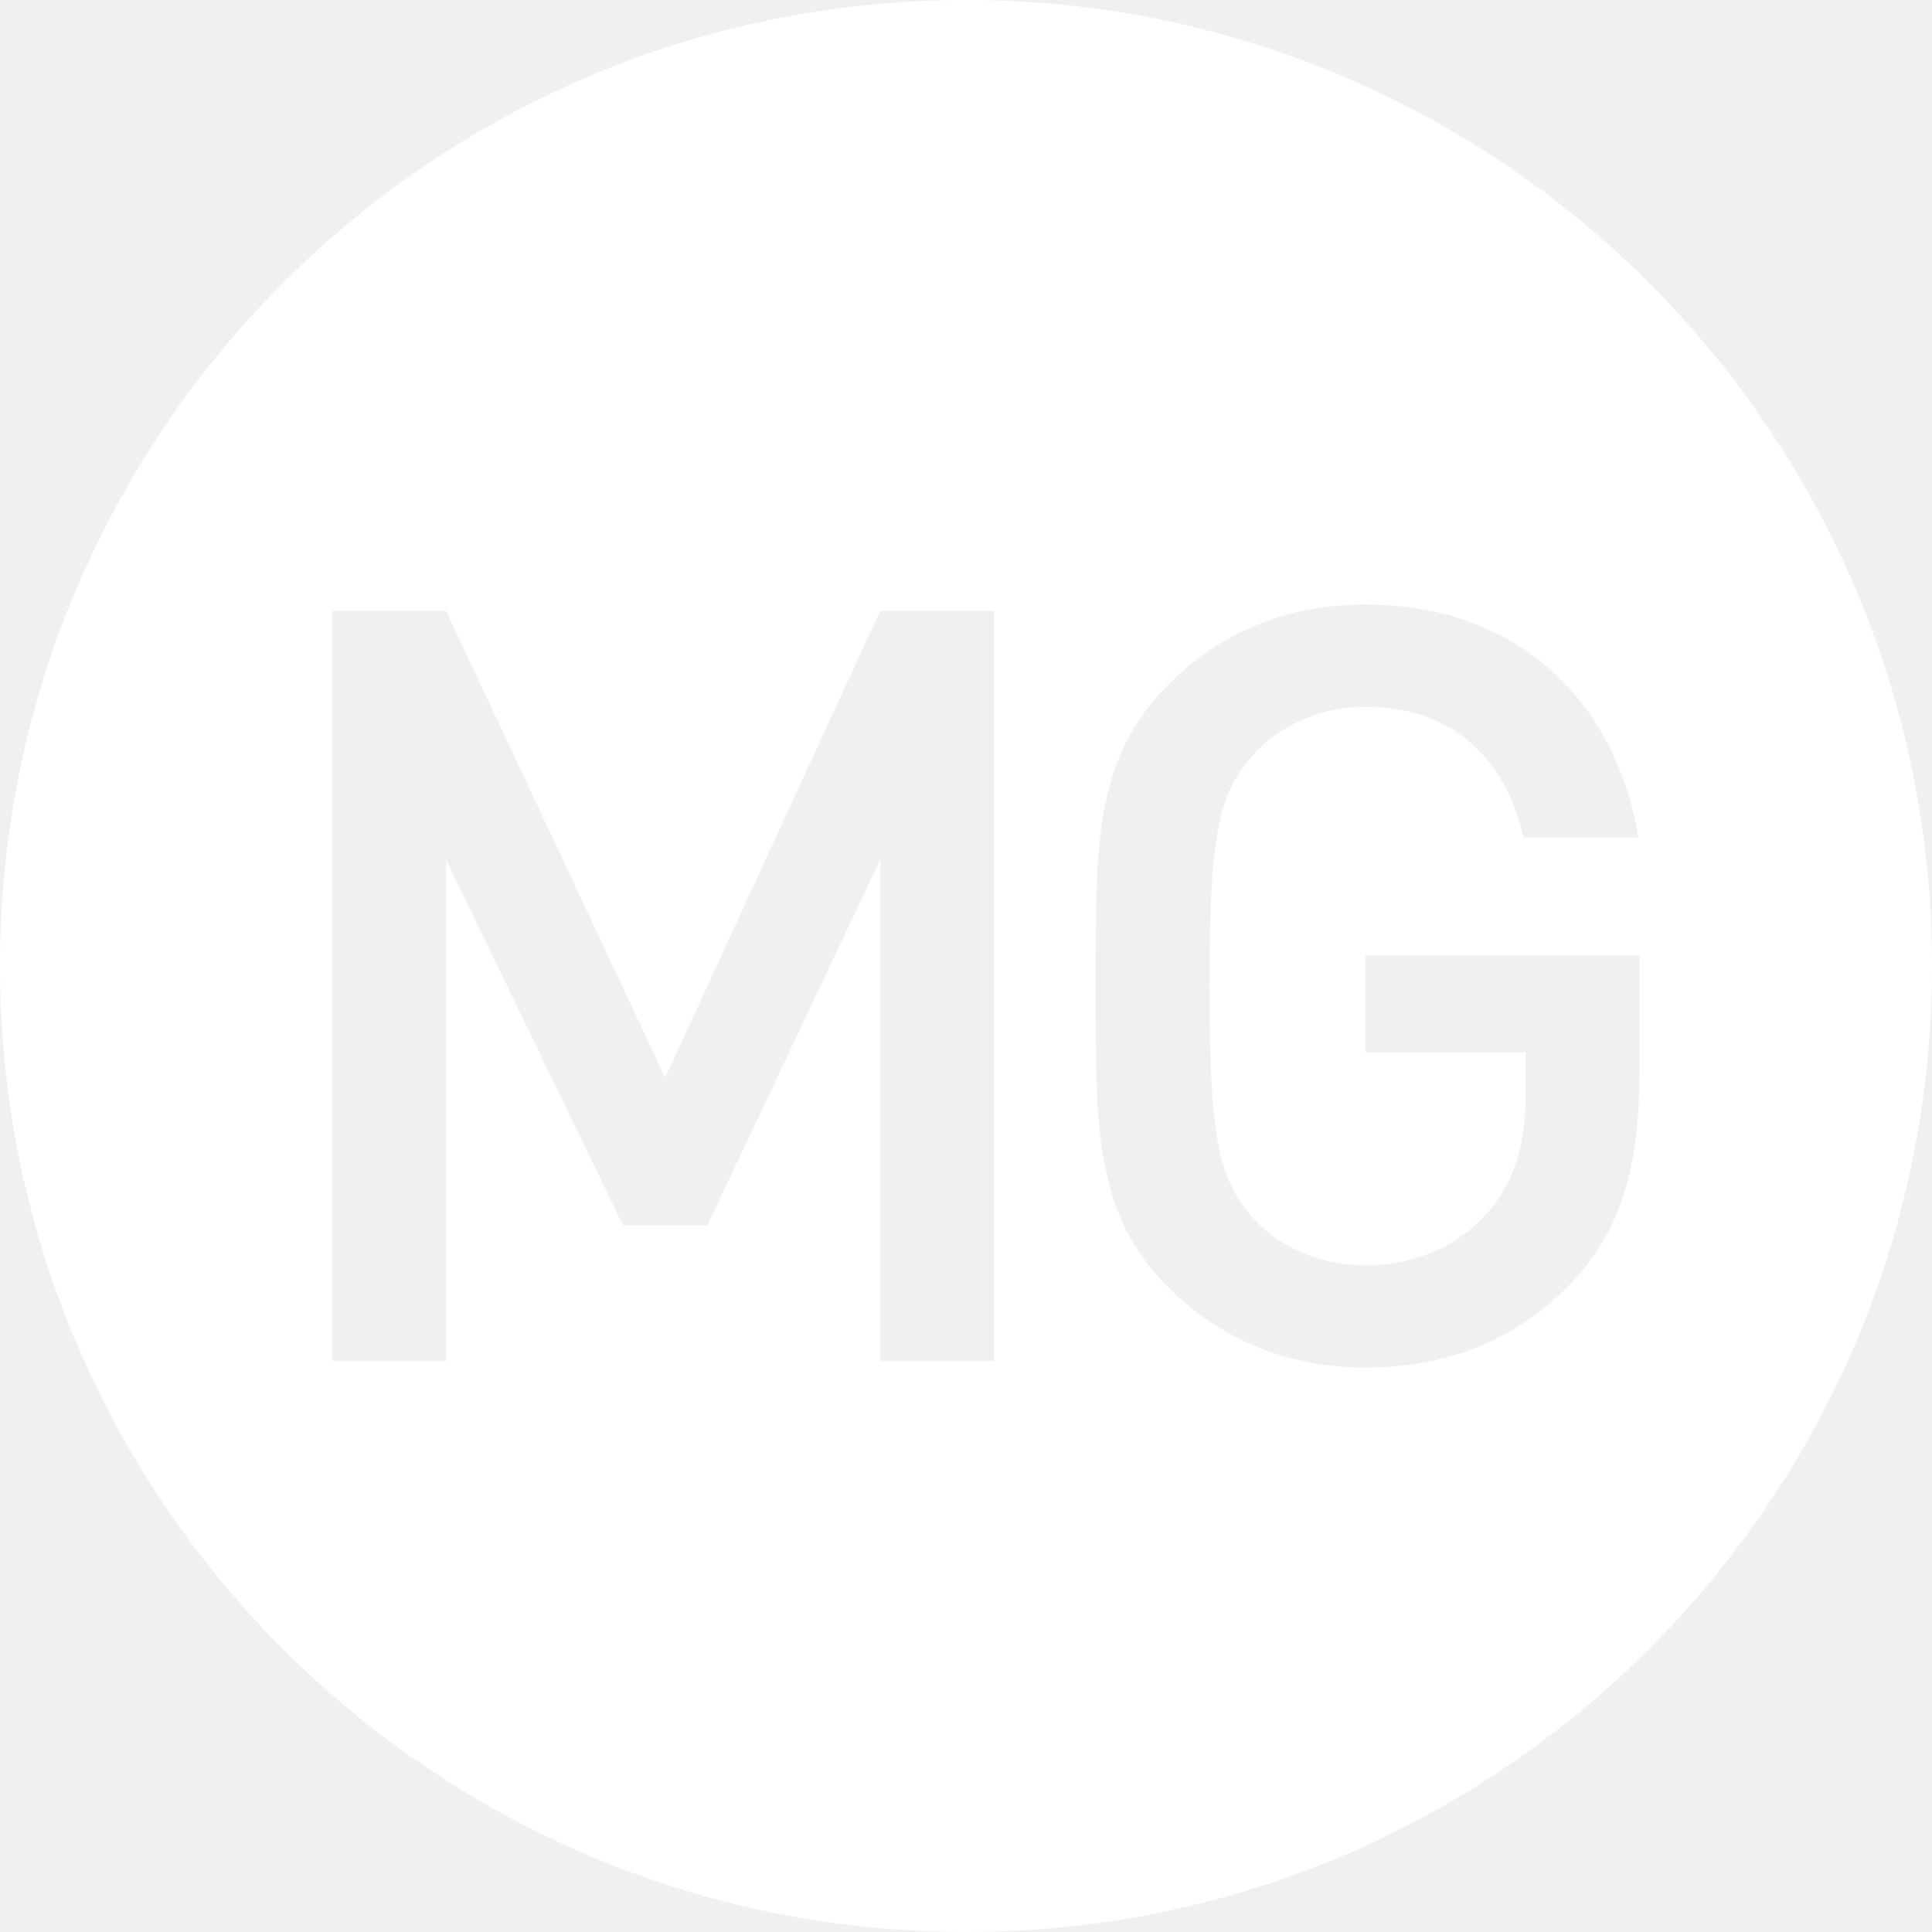
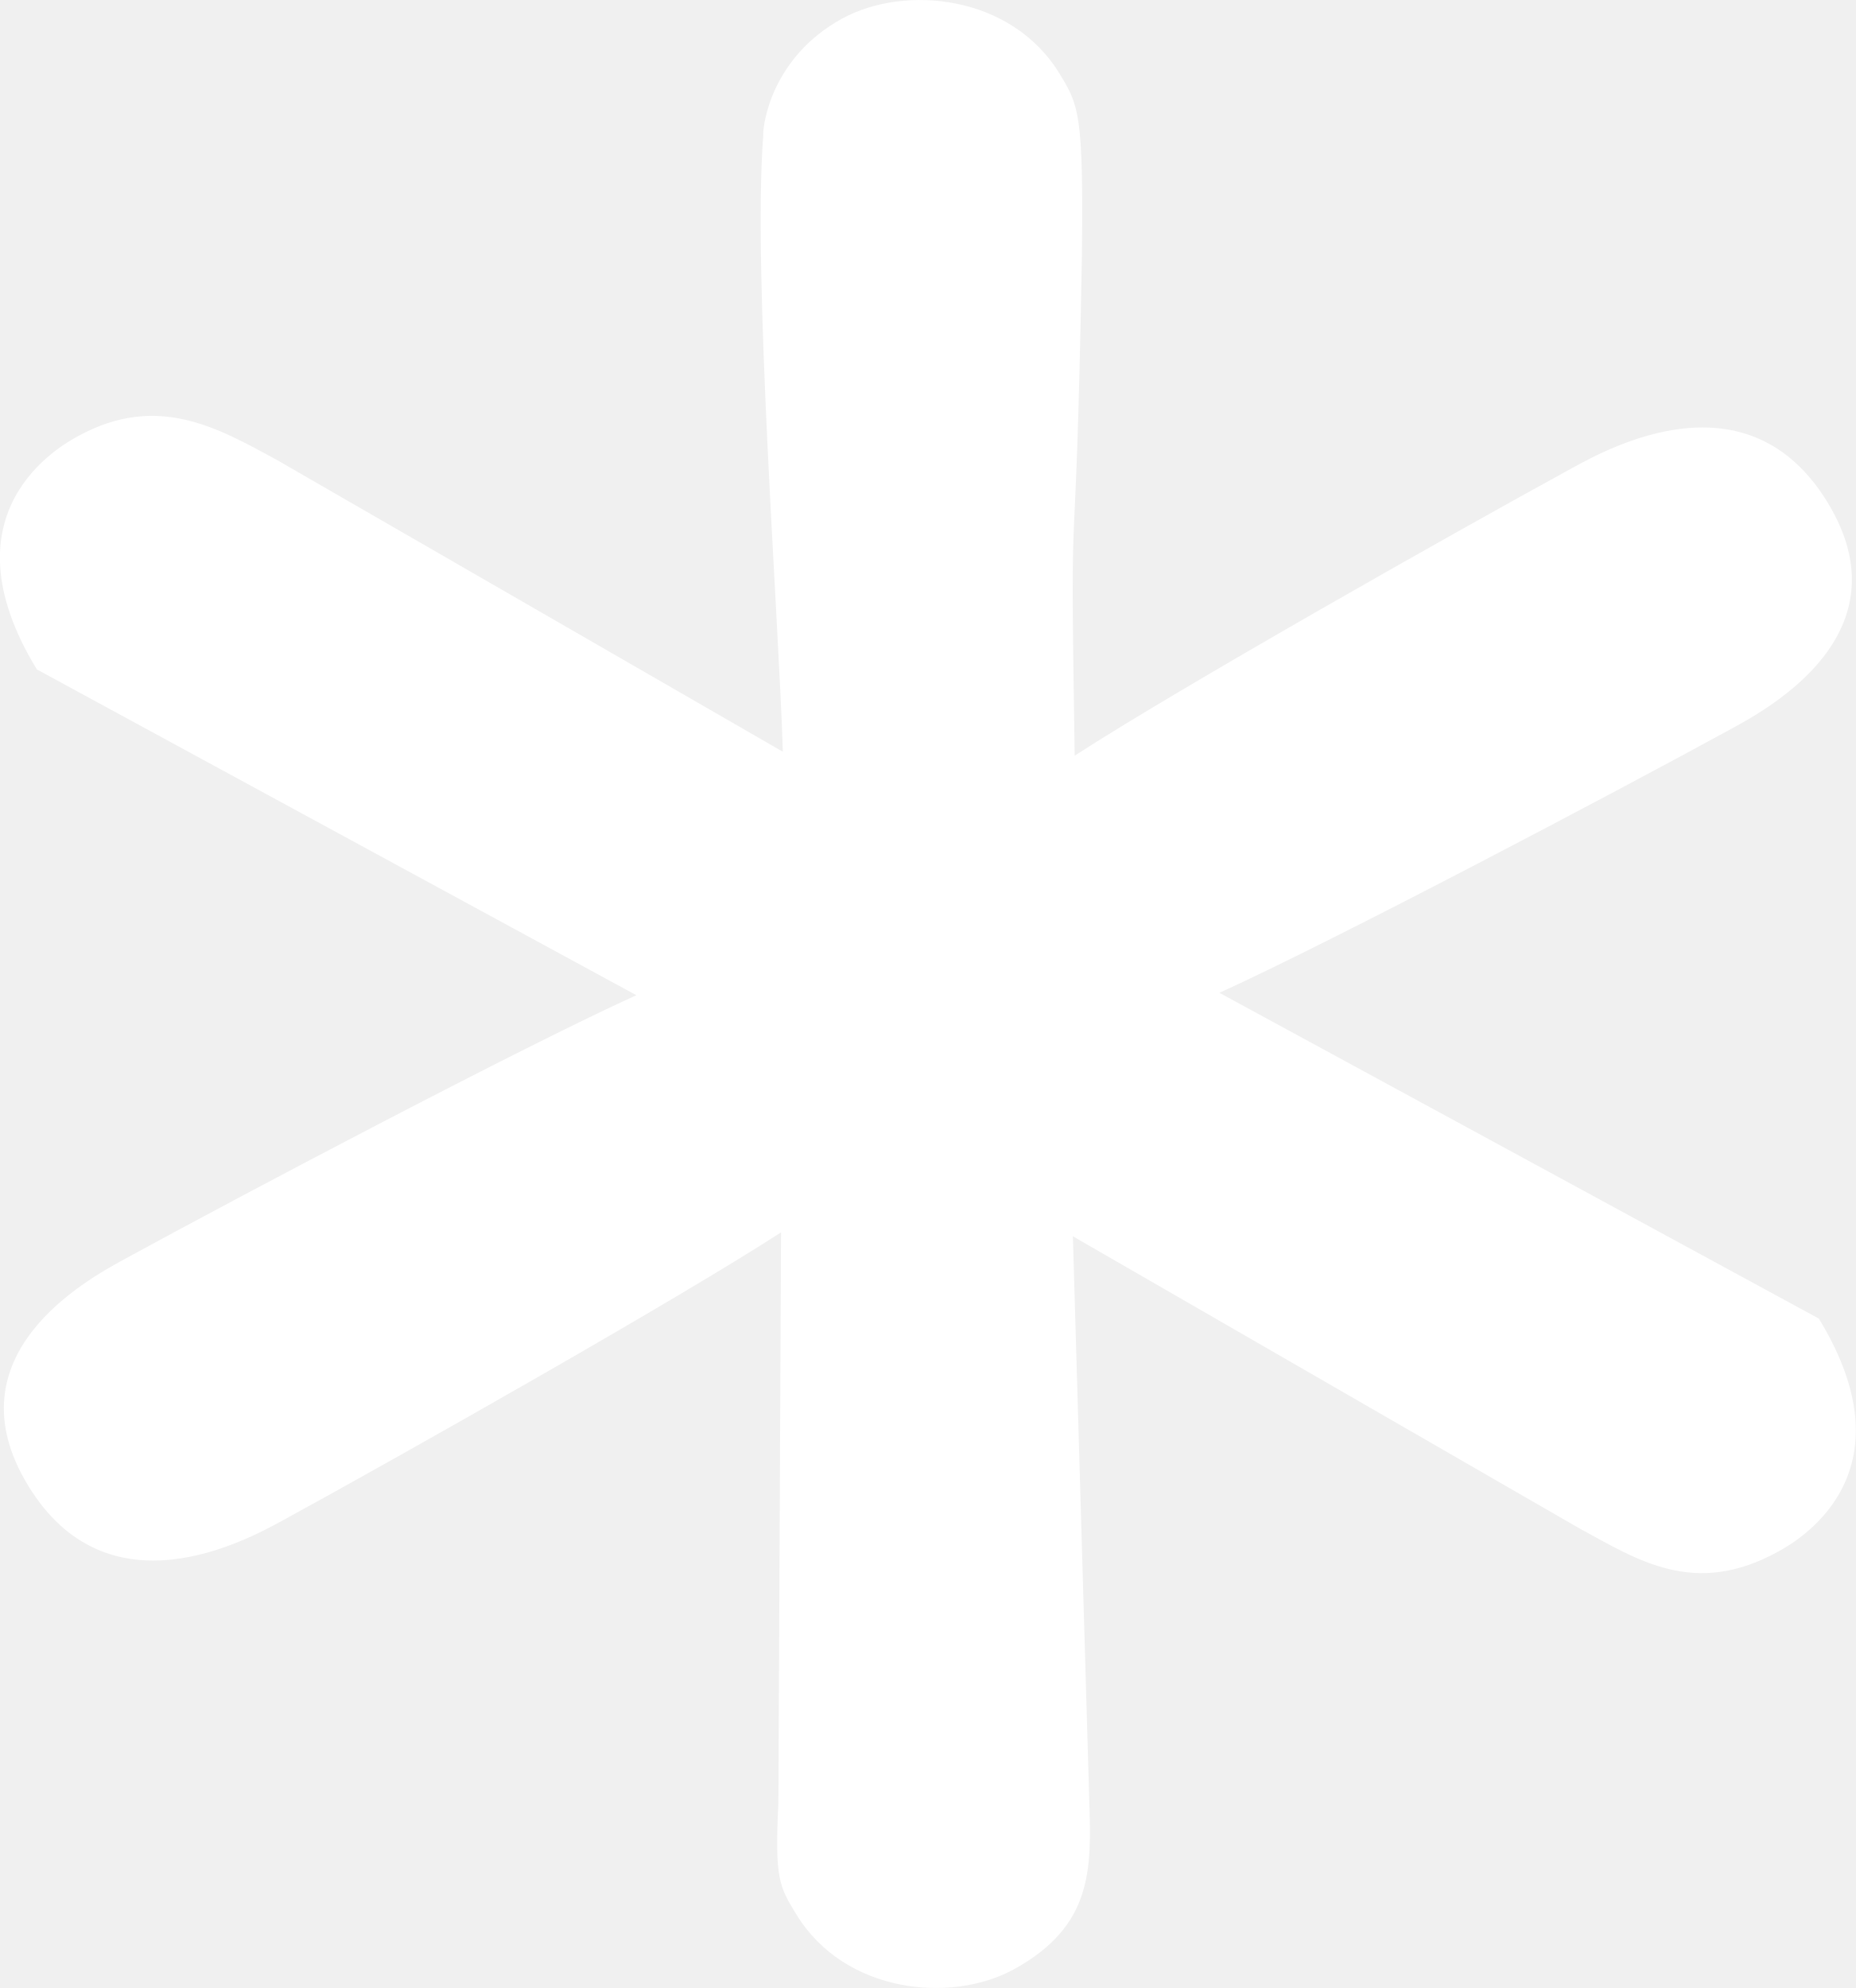
- <svg xmlns="http://www.w3.org/2000/svg" width="48px" height="48px" viewBox="137 220 132 132" version="1.1">
-   <defs />
-   <path d="M203,352 C166.549,352 137,322.451 137,286 C137,249.549 166.549,220 203,220 C239.451,220 269,249.549 269,286 C269,322.451 239.451,352 203,352 Z M204.912,313 L204.912,261.736 L197.136,261.736 L182.448,293.632 L167.472,261.736 L159.696,261.736 L159.696,313 L167.472,313 L167.472,278.728 L179.568,303.712 L185.328,303.712 L197.136,278.728 L197.136,313 L204.912,313 Z M249.012,293.128 L249.012,285.28 L230.292,285.28 L230.292,291.904 L241.236,291.904 L241.236,294.784 C241.236,298.096 240.516,300.688 238.644,302.848 C236.628,305.152 233.676,306.448 230.292,306.448 C227.268,306.448 224.532,305.296 222.732,303.352 C220.212,300.616 219.636,297.664 219.636,287.368 C219.636,277.072 220.212,274.192 222.732,271.456 C224.532,269.512 227.268,268.288 230.292,268.288 C236.052,268.288 239.796,271.6 241.092,277.216 L248.94,277.216 C247.5,268.432 241.164,261.304 230.292,261.304 C224.82,261.304 220.356,263.248 216.828,266.776 C211.788,271.816 211.86,277.504 211.86,287.368 C211.86,297.232 211.788,302.92 216.828,307.96 C220.356,311.488 224.964,313.432 230.292,313.432 C235.692,313.432 240.516,311.704 244.404,307.6 C247.788,304 249.012,299.752 249.012,293.128 Z" id="logo" stroke="none" fill="#FFFFFF" fill-rule="evenodd" />
+ <svg xmlns="http://www.w3.org/2000/svg" width="64.617mm" height="69.222mm" viewBox="0 0 64.617 69.222" version="1.1" id="svg8">
+   <defs id="defs2">
+     <rect x="58.71" y="114.578" width="103.125" height="69.513" id="rect12" />
+   </defs>
+   <g id="layer1" transform="translate(-44.59108,-97.31404)">
+     <g aria-label="*" id="text10" style="font-style:normal;font-weight:normal;font-size:10.583px;line-height:1.25;font-family:sans-serif;letter-spacing:0px;word-spacing:0px;white-space:pre;shape-inside:url(#rect12);fill:#000000;fill-opacity:1;stroke:none" transform="matrix(3.688535,0,0,3.491582,-183.6295,-365.4924)">
+       <path d="m 69.824,132.734 c -0.67,0.387 -0.752,1.065 -0.746,1.166 -0.101,1.372 0.146,4.803 0.185,6.146 l -4.783,-2.914 c -0.549,-0.314 -1.121,-0.667 -1.869,-0.234 -0.158,0.091 -1.301,0.751 -0.39,2.327 l 5.659,3.249 c -1.07,0.513 -3.694,1.975 -4.837,2.635 -0.355,0.205 -1.655,0.956 -0.904,2.256 0.751,1.301 2.051,0.55 2.406,0.345 1.143,-0.66 3.721,-2.201 4.701,-2.871 l -0.025,5.69 c -0.036,0.757 0.009,0.835 0.169,1.111 0.455,0.788 1.46,0.891 2.051,0.55 0.749,-0.432 0.735,-1.002 0.715,-1.674 l -0.155,-5.638 4.783,2.914 c 0.549,0.314 1.081,0.689 1.869,0.234 0.158,-0.091 1.301,-0.751 0.39,-2.327 l -5.659,-3.249 c 1.07,-0.513 3.694,-1.975 4.837,-2.635 0.355,-0.205 1.655,-0.956 0.904,-2.256 -0.751,-1.301 -2.051,-0.55 -2.406,-0.345 -1.143,0.66 -3.721,2.201 -4.701,2.871 -0.048,-3.178 0.006,-1.264 0.068,-4.979 0.016,-1.428 -0.029,-1.507 -0.211,-1.822 -0.455,-0.788 -1.46,-0.891 -2.051,-0.55 z" style="font-style:normal;font-variant:normal;font-weight:normal;font-stretch:normal;font-size:45.508px;font-family:'Latin Modern Mono Prop';-inkscape-font-specification:'Latin Modern Mono Prop, Normal';font-variant-ligatures:normal;font-variant-caps:normal;font-variant-numeric:normal;font-variant-east-asian:normal;fill:#ffffff" id="path16" />
+     </g>
+   </g>
</svg>
